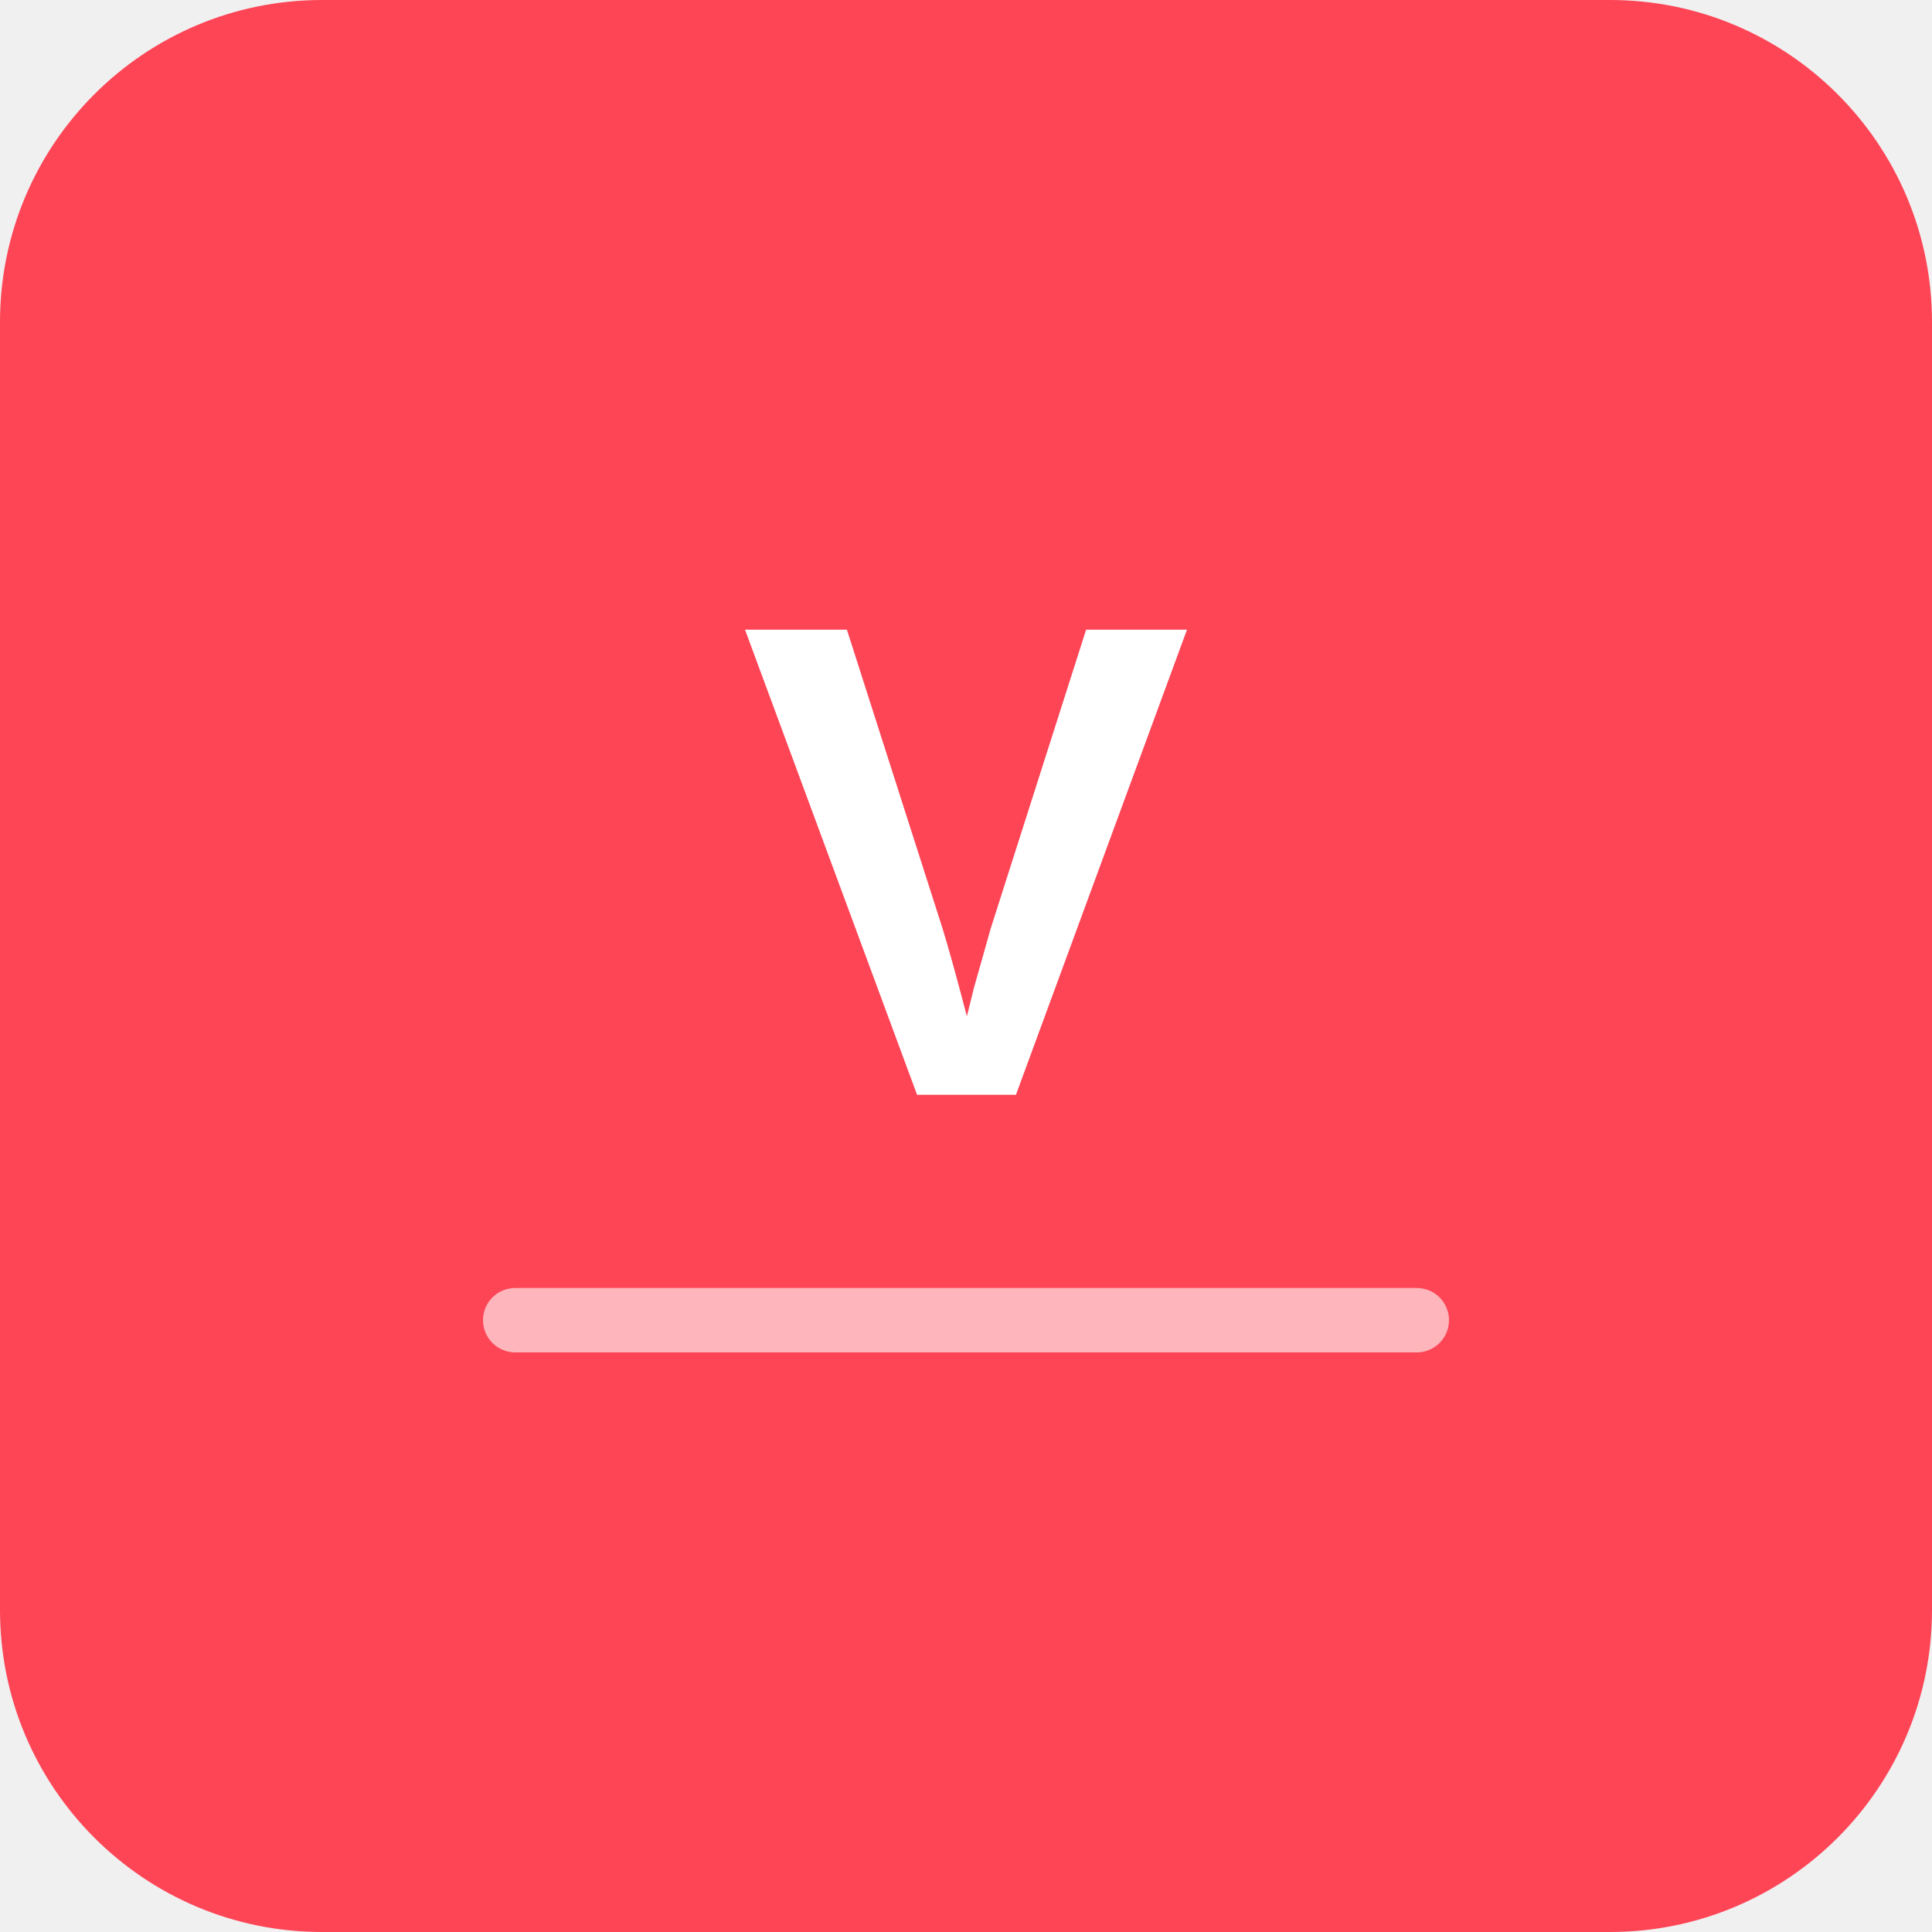
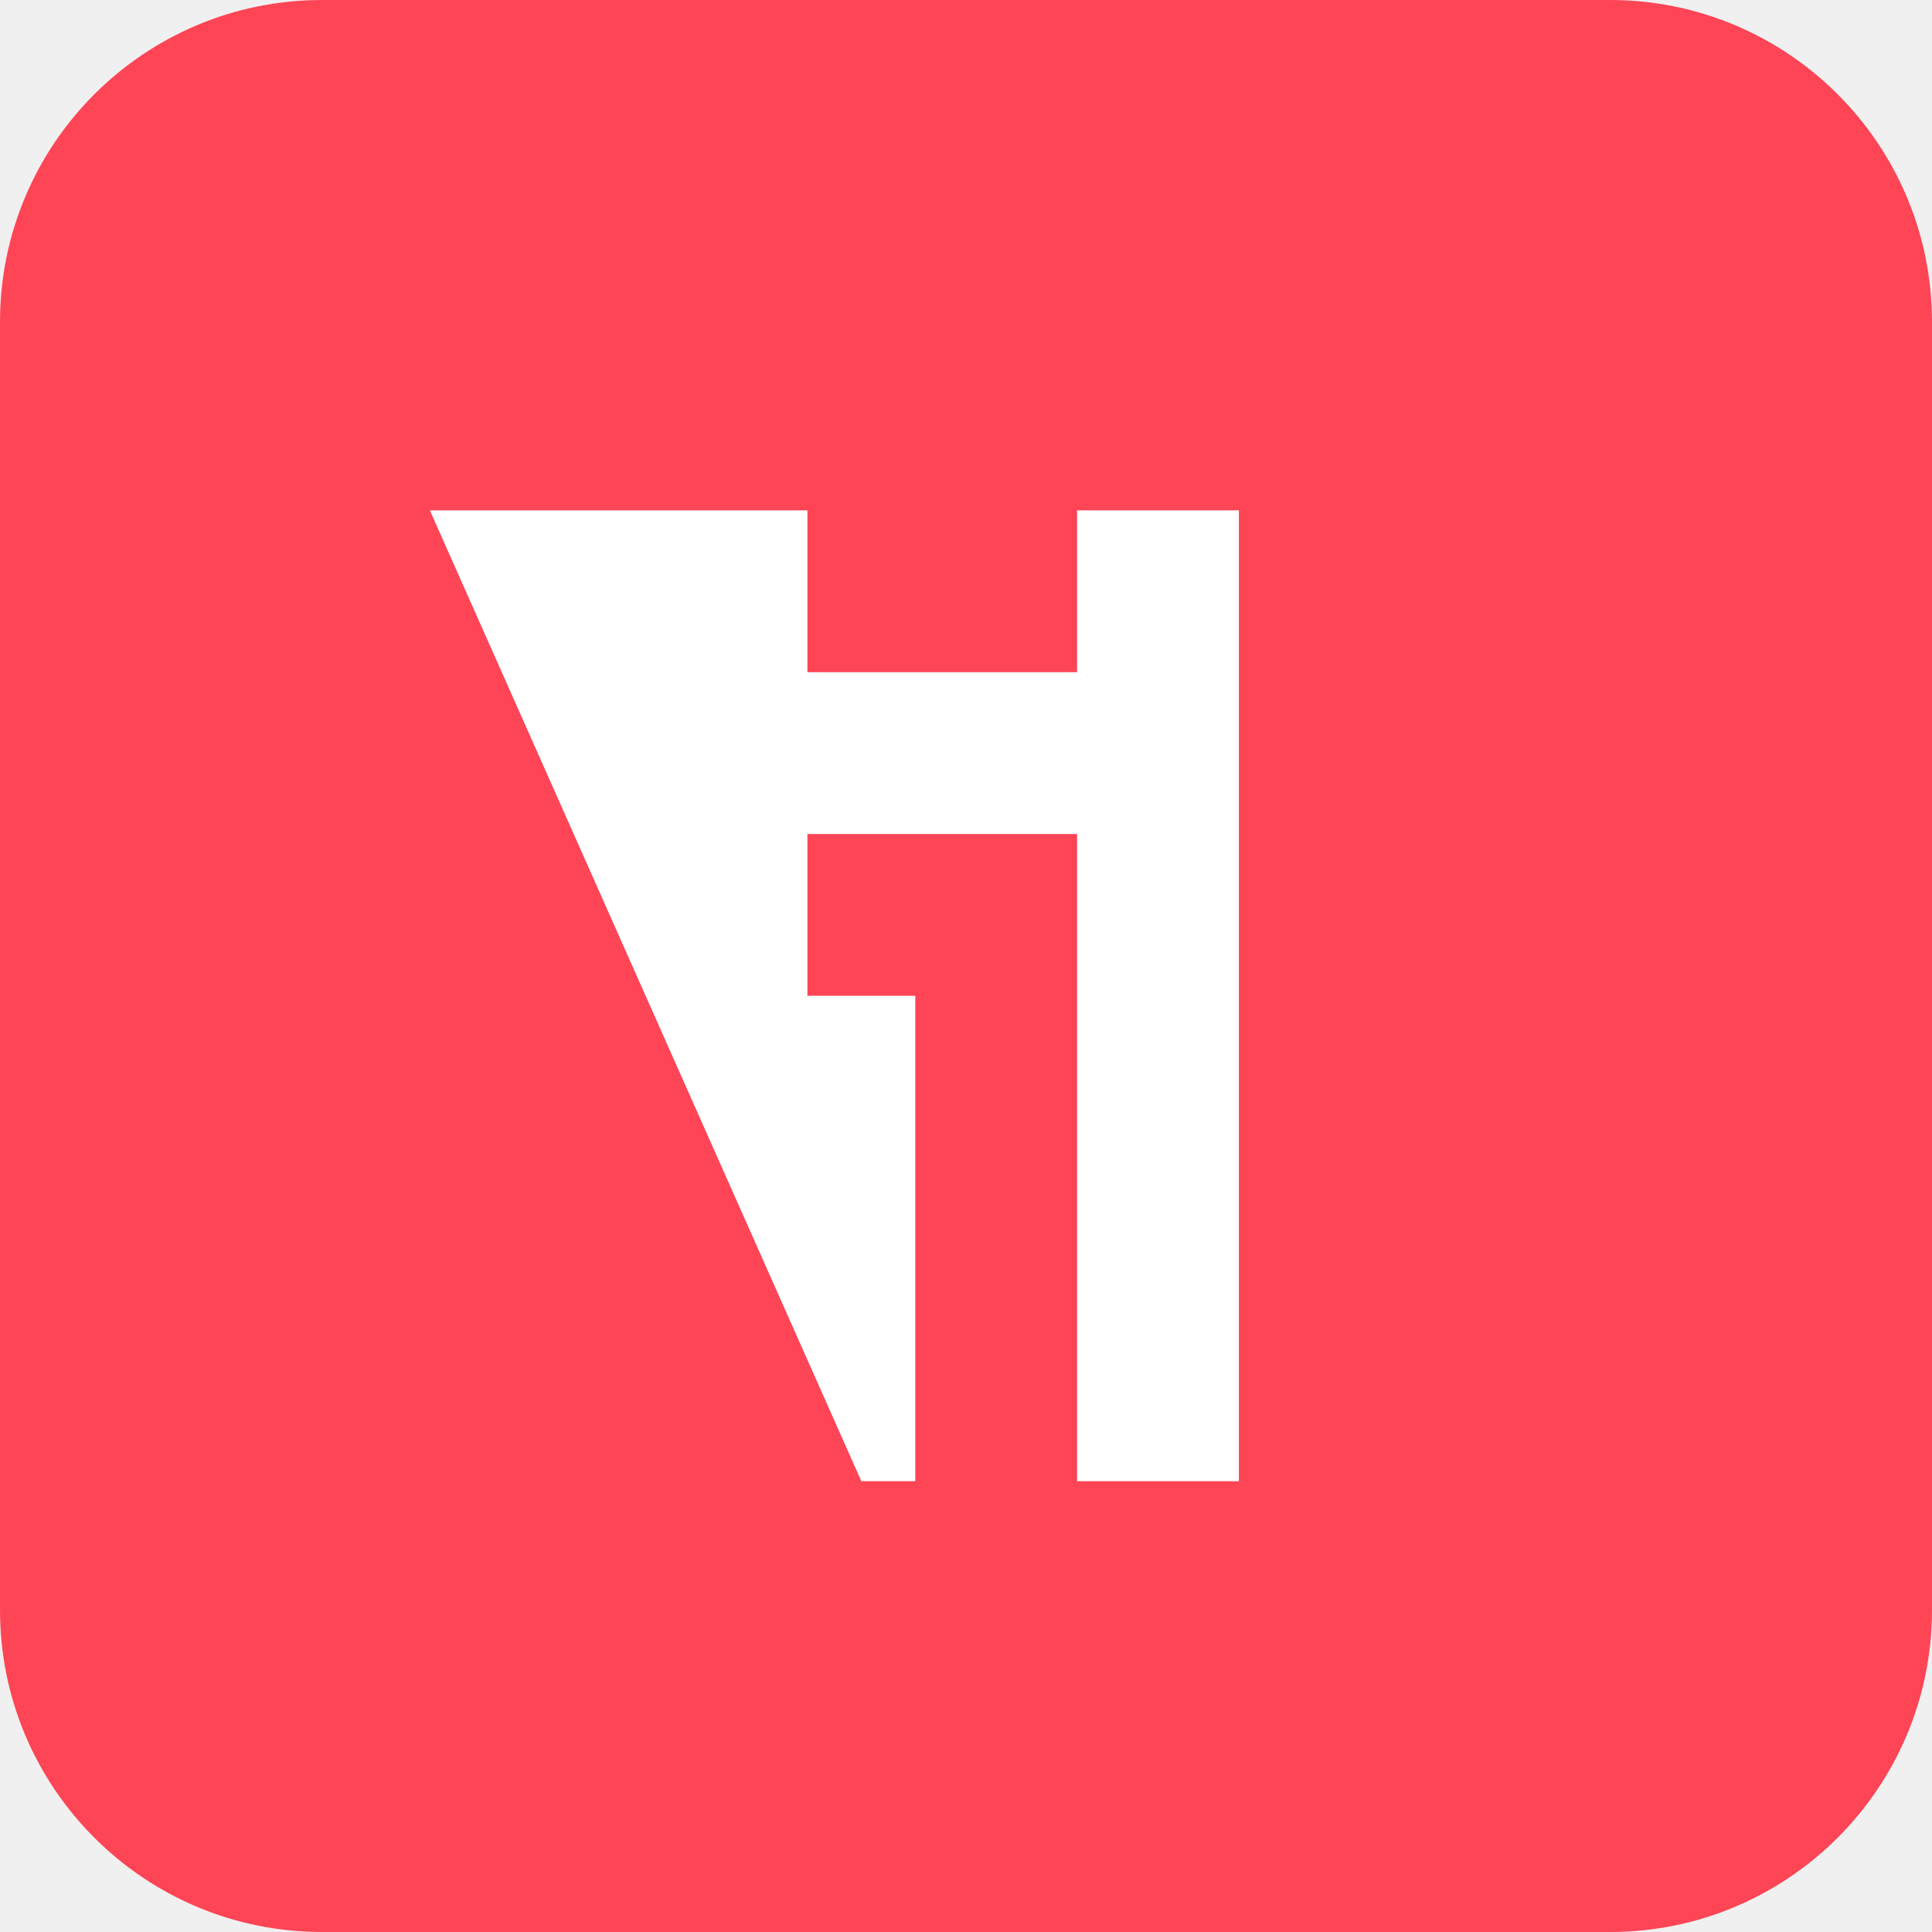
<svg xmlns="http://www.w3.org/2000/svg" viewBox="0 0 120 120">
  <rect width="120" height="120" rx="20" fill="#FD4556" />
-   <text x="60" y="68" text-anchor="middle" font-family="Arial,sans-serif" font-weight="bold" font-size="42" fill="white">V</text>
-   <rect x="30" y="80" width="60" height="4" rx="2" fill="white" opacity="0.6" />
+   <g transform="translate(20,25) scale(0.67)">
+     <polygon points="10,10 50,100 55,100 55,55 45,55 45,40 70,40 70,100 85,100 85,10 70,10 70,25 45,25 45,10" fill="white" />
+   </g>
</svg>
